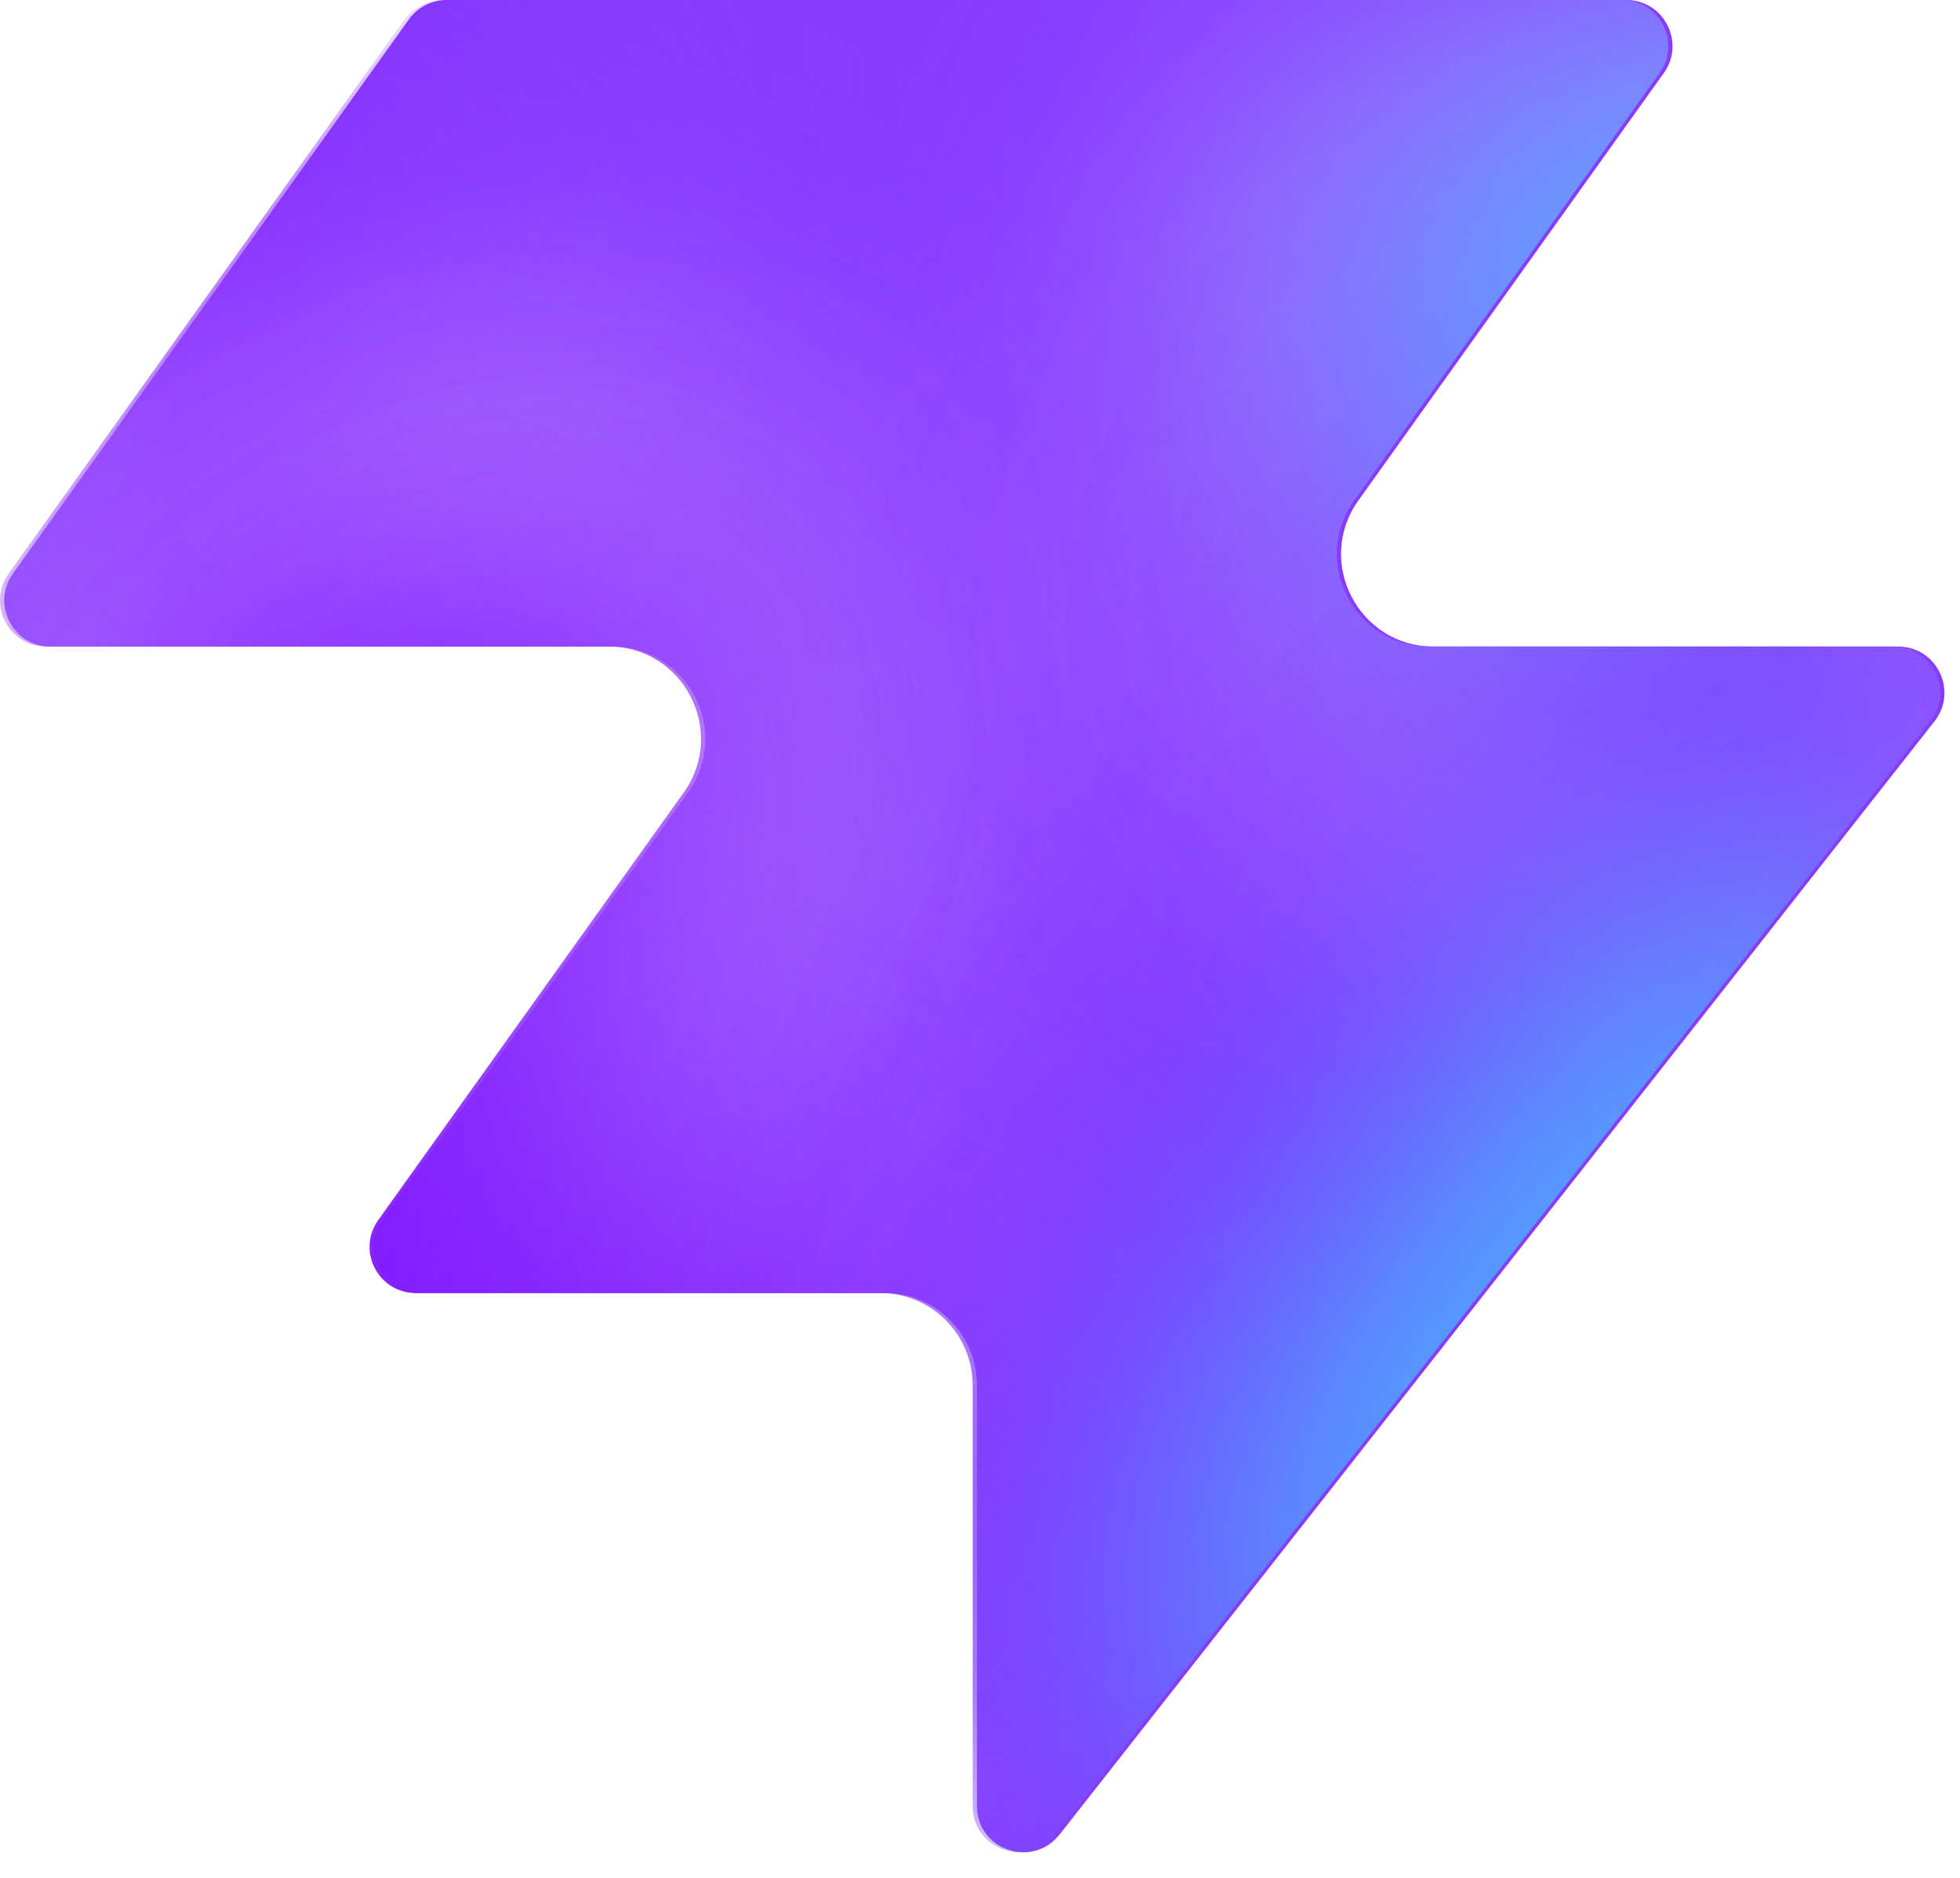
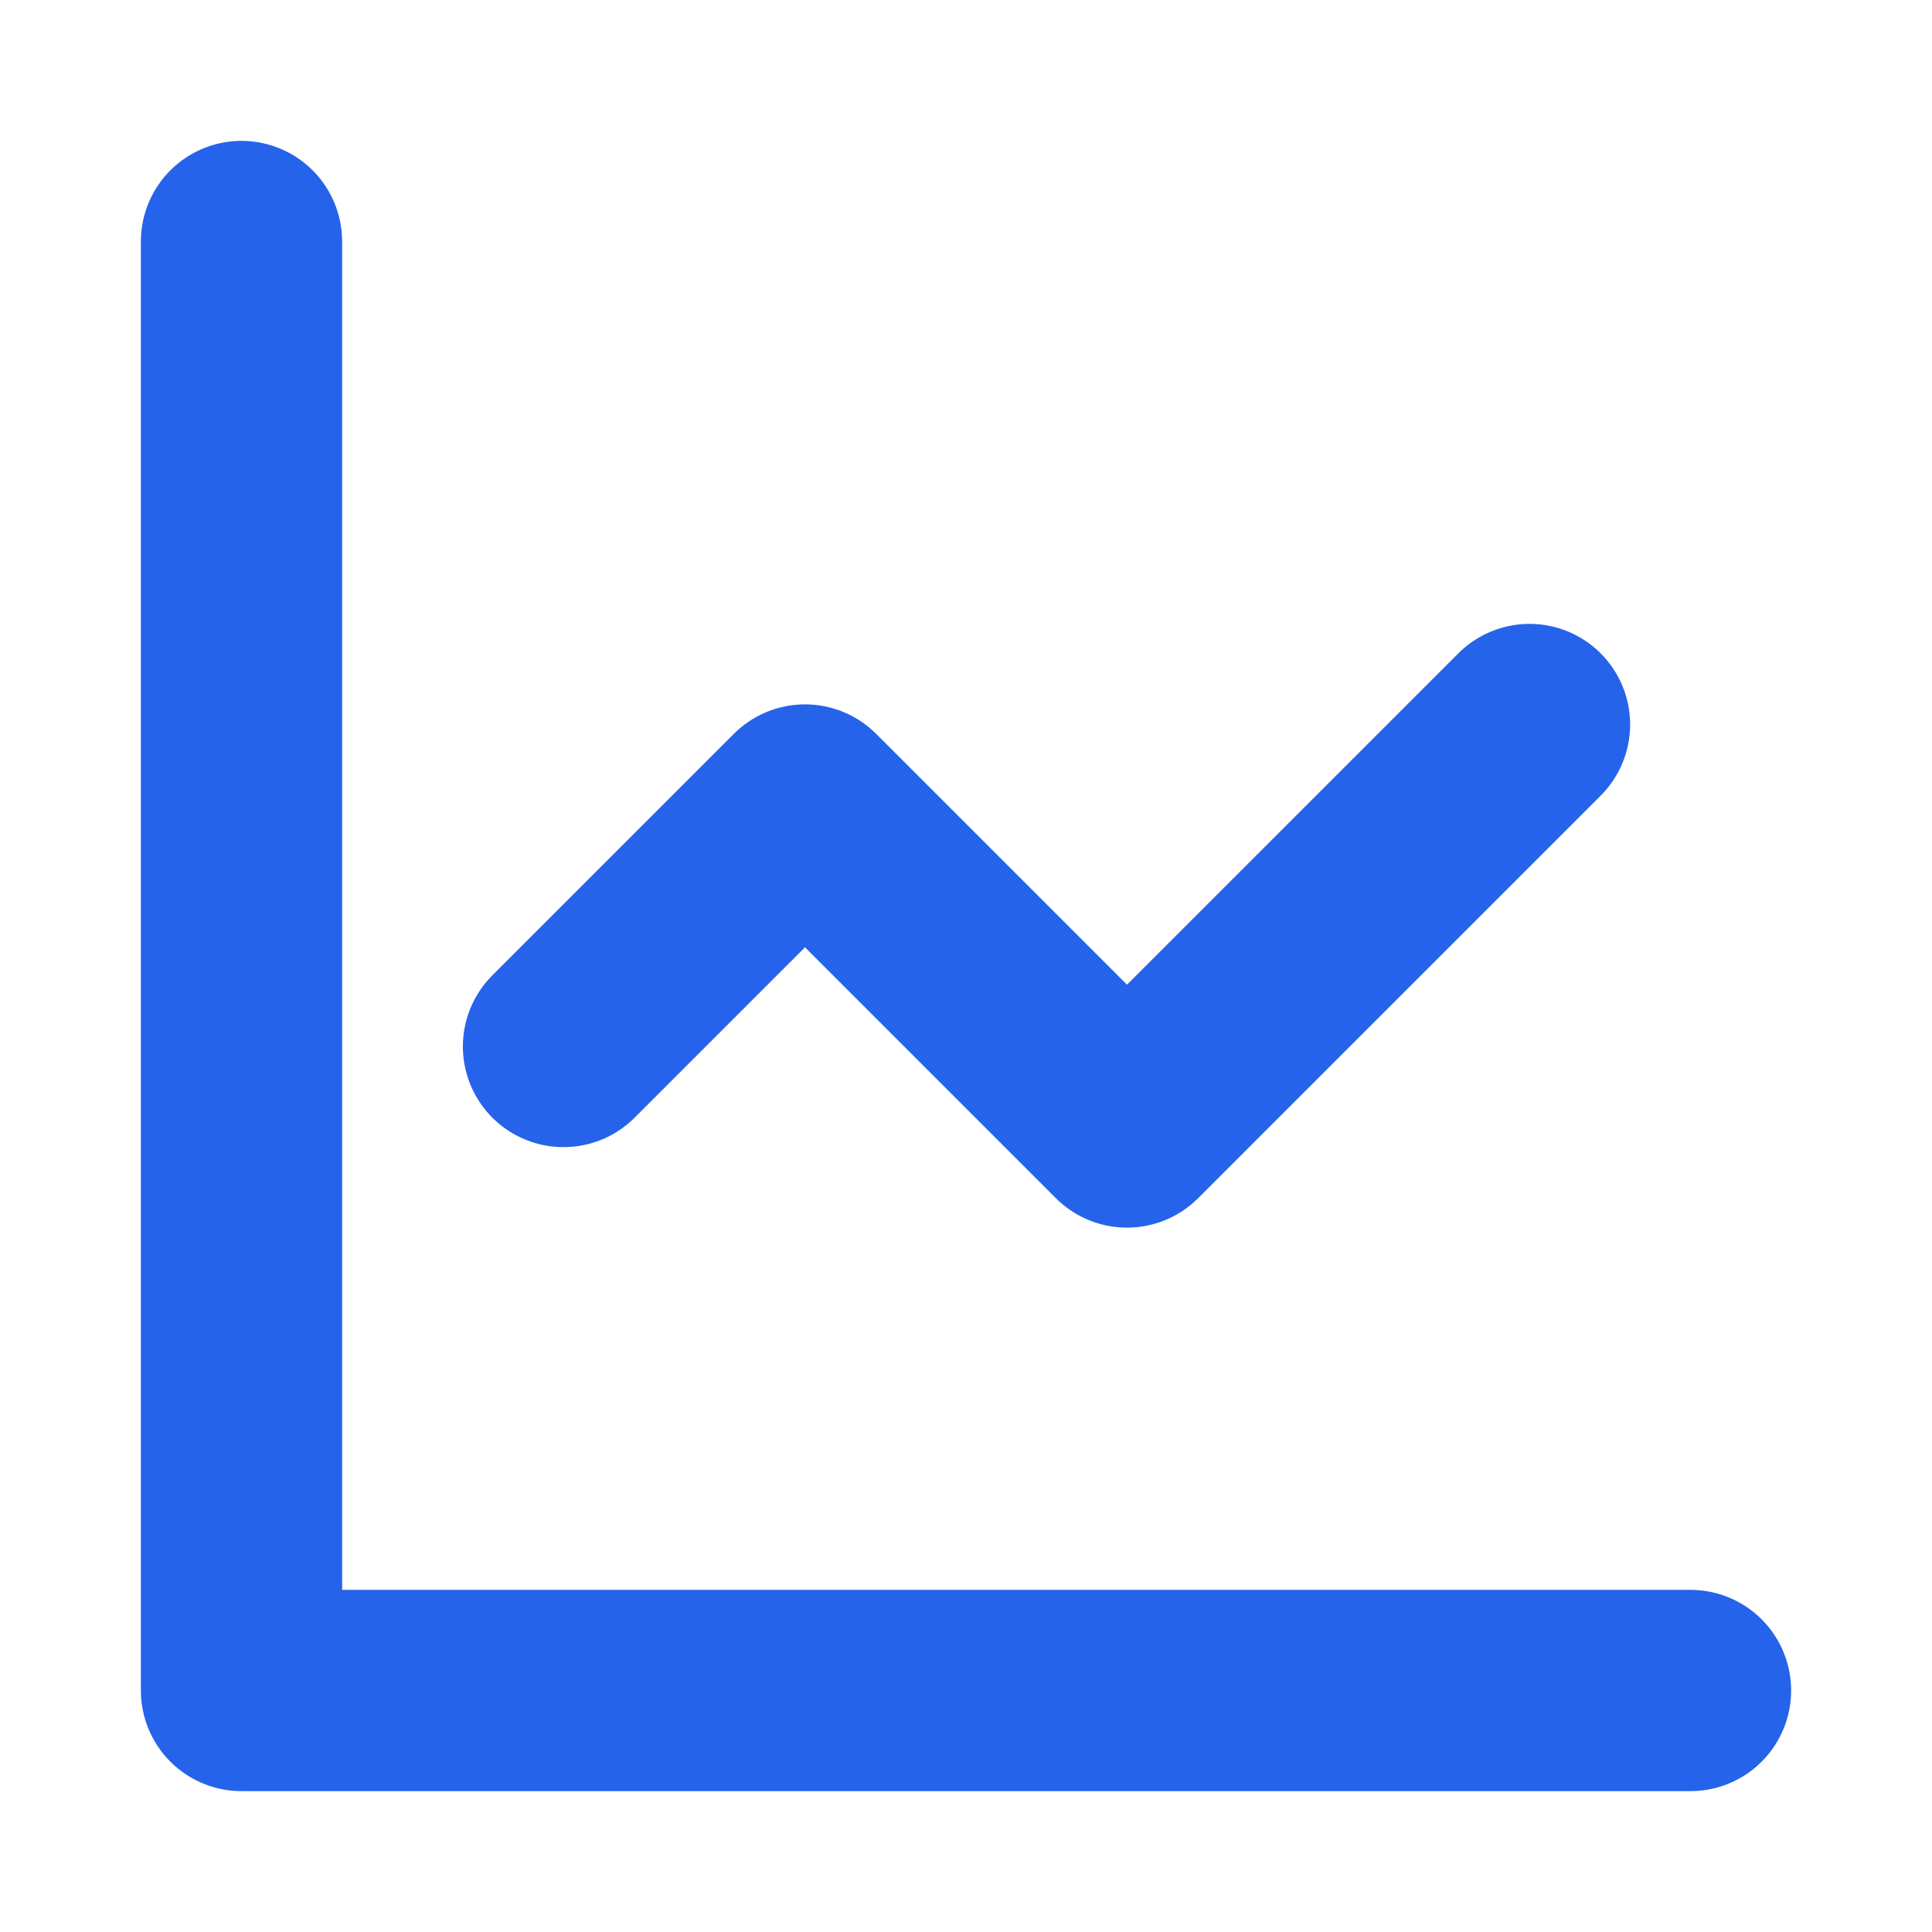
- <svg xmlns="http://www.w3.org/2000/svg" width="48" height="46" fill="none" viewBox="0 0 48 46">
-   <path fill="#863bff" d="M25.946 44.938c-.664.845-2.021.375-2.021-.698V33.937a2.26 2.26 0 0 0-2.262-2.262H10.287c-.92 0-1.456-1.04-.92-1.788l7.48-10.471c1.07-1.497 0-3.578-1.842-3.578H1.237c-.92 0-1.456-1.04-.92-1.788L10.013.474c.214-.297.556-.474.92-.474h28.894c.92 0 1.456 1.04.92 1.788l-7.48 10.471c-1.07 1.498 0 3.579 1.842 3.579h11.377c.943 0 1.473 1.088.89 1.83L25.947 44.94z" style="fill:#863bff;fill:color(display-p3 .525 .23 1);fill-opacity:1" />
-   <mask id="a" width="48" height="46" x="0" y="0" maskUnits="userSpaceOnUse" style="mask-type:alpha">
-     <path fill="#000" d="M25.842 44.938c-.664.844-2.021.375-2.021-.698V33.937a2.26 2.26 0 0 0-2.262-2.262H10.183c-.92 0-1.456-1.04-.92-1.788l7.48-10.471c1.07-1.498 0-3.579-1.842-3.579H1.133c-.92 0-1.456-1.04-.92-1.787L9.91.473c.214-.297.556-.474.92-.474h28.894c.92 0 1.456 1.04.92 1.788l-7.48 10.471c-1.07 1.498 0 3.578 1.842 3.578h11.377c.943 0 1.473 1.088.89 1.832L25.843 44.94z" style="fill:#000;fill-opacity:1" />
-   </mask>
-   <g mask="url(#a)">
-     <g filter="url(#b)">
-       <ellipse cx="5.508" cy="14.704" fill="#ede6ff" rx="5.508" ry="14.704" style="fill:#ede6ff;fill:color(display-p3 .927 .903 1);fill-opacity:1" transform="matrix(.00324 1 1 -.00324 -4.47 31.516)" />
-     </g>
-     <g filter="url(#c)">
-       <ellipse cx="10.399" cy="29.851" fill="#ede6ff" rx="10.399" ry="29.851" style="fill:#ede6ff;fill:color(display-p3 .927 .903 1);fill-opacity:1" transform="matrix(.00324 1 1 -.00324 -39.328 7.883)" />
-     </g>
-     <g filter="url(#d)">
-       <ellipse cx="5.508" cy="30.487" fill="#7e14ff" rx="5.508" ry="30.487" style="fill:#7e14ff;fill:color(display-p3 .492 .077 1);fill-opacity:1" transform="rotate(89.814 -25.913 -14.639)scale(1 -1)" />
-     </g>
-     <g filter="url(#e)">
-       <ellipse cx="5.508" cy="30.599" fill="#7e14ff" rx="5.508" ry="30.599" style="fill:#7e14ff;fill:color(display-p3 .492 .077 1);fill-opacity:1" transform="rotate(89.814 -32.644 -3.334)scale(1 -1)" />
-     </g>
-     <g filter="url(#f)">
-       <ellipse cx="5.508" cy="30.599" fill="#7e14ff" rx="5.508" ry="30.599" style="fill:#7e14ff;fill:color(display-p3 .492 .077 1);fill-opacity:1" transform="matrix(.00324 1 1 -.00324 -34.34 30.47)" />
-     </g>
-     <g filter="url(#g)">
-       <ellipse cx="14.072" cy="22.078" fill="#ede6ff" rx="14.072" ry="22.078" style="fill:#ede6ff;fill:color(display-p3 .927 .903 1);fill-opacity:1" transform="rotate(93.35 24.506 48.493)scale(-1 1)" />
-     </g>
-     <g filter="url(#h)">
-       <ellipse cx="3.47" cy="21.501" fill="#7e14ff" rx="3.47" ry="21.501" style="fill:#7e14ff;fill:color(display-p3 .492 .077 1);fill-opacity:1" transform="rotate(89.009 28.708 47.59)scale(-1 1)" />
-     </g>
-     <g filter="url(#i)">
-       <ellipse cx="3.47" cy="21.501" fill="#7e14ff" rx="3.47" ry="21.501" style="fill:#7e14ff;fill:color(display-p3 .492 .077 1);fill-opacity:1" transform="rotate(89.009 28.708 47.59)scale(-1 1)" />
-     </g>
-     <g filter="url(#j)">
-       <ellipse cx=".387" cy="8.972" fill="#7e14ff" rx="4.407" ry="29.108" style="fill:#7e14ff;fill:color(display-p3 .492 .077 1);fill-opacity:1" transform="rotate(39.51 .387 8.972)" />
-     </g>
-     <g filter="url(#k)">
-       <ellipse cx="47.523" cy="-6.092" fill="#7e14ff" rx="4.407" ry="29.108" style="fill:#7e14ff;fill:color(display-p3 .492 .077 1);fill-opacity:1" transform="rotate(37.892 47.523 -6.092)" />
-     </g>
-     <g filter="url(#l)">
-       <ellipse cx="41.412" cy="6.333" fill="#47bfff" rx="5.971" ry="9.665" style="fill:#47bfff;fill:color(display-p3 .28 .748 1);fill-opacity:1" transform="rotate(37.892 41.412 6.333)" />
-     </g>
-     <g filter="url(#m)">
-       <ellipse cx="-1.879" cy="38.332" fill="#7e14ff" rx="4.407" ry="29.108" style="fill:#7e14ff;fill:color(display-p3 .492 .077 1);fill-opacity:1" transform="rotate(37.892 -1.88 38.332)" />
-     </g>
-     <g filter="url(#n)">
-       <ellipse cx="-1.879" cy="38.332" fill="#7e14ff" rx="4.407" ry="29.108" style="fill:#7e14ff;fill:color(display-p3 .492 .077 1);fill-opacity:1" transform="rotate(37.892 -1.88 38.332)" />
-     </g>
-     <g filter="url(#o)">
-       <ellipse cx="35.651" cy="29.907" fill="#7e14ff" rx="4.407" ry="29.108" style="fill:#7e14ff;fill:color(display-p3 .492 .077 1);fill-opacity:1" transform="rotate(37.892 35.651 29.907)" />
-     </g>
-     <g filter="url(#p)">
-       <ellipse cx="38.418" cy="32.4" fill="#47bfff" rx="5.971" ry="15.297" style="fill:#47bfff;fill:color(display-p3 .28 .748 1);fill-opacity:1" transform="rotate(37.892 38.418 32.4)" />
-     </g>
-   </g>
-   <defs>
-     <filter id="b" width="60.045" height="41.654" x="-19.77" y="16.149" color-interpolation-filters="sRGB" filterUnits="userSpaceOnUse">
-       <feFlood flood-opacity="0" result="BackgroundImageFix" />
-       <feBlend in="SourceGraphic" in2="BackgroundImageFix" result="shape" />
-       <feGaussianBlur result="effect1_foregroundBlur_2002_17158" stdDeviation="7.659" />
-     </filter>
-     <filter id="c" width="90.34" height="51.437" x="-54.613" y="-7.533" color-interpolation-filters="sRGB" filterUnits="userSpaceOnUse">
-       <feFlood flood-opacity="0" result="BackgroundImageFix" />
-       <feBlend in="SourceGraphic" in2="BackgroundImageFix" result="shape" />
-       <feGaussianBlur result="effect1_foregroundBlur_2002_17158" stdDeviation="7.659" />
-     </filter>
-     <filter id="d" width="79.355" height="29.4" x="-49.64" y="2.03" color-interpolation-filters="sRGB" filterUnits="userSpaceOnUse">
-       <feFlood flood-opacity="0" result="BackgroundImageFix" />
-       <feBlend in="SourceGraphic" in2="BackgroundImageFix" result="shape" />
-       <feGaussianBlur result="effect1_foregroundBlur_2002_17158" stdDeviation="4.596" />
-     </filter>
-     <filter id="e" width="79.579" height="29.4" x="-45.045" y="20.029" color-interpolation-filters="sRGB" filterUnits="userSpaceOnUse">
-       <feFlood flood-opacity="0" result="BackgroundImageFix" />
-       <feBlend in="SourceGraphic" in2="BackgroundImageFix" result="shape" />
-       <feGaussianBlur result="effect1_foregroundBlur_2002_17158" stdDeviation="4.596" />
-     </filter>
-     <filter id="f" width="79.579" height="29.4" x="-43.513" y="21.178" color-interpolation-filters="sRGB" filterUnits="userSpaceOnUse">
-       <feFlood flood-opacity="0" result="BackgroundImageFix" />
-       <feBlend in="SourceGraphic" in2="BackgroundImageFix" result="shape" />
-       <feGaussianBlur result="effect1_foregroundBlur_2002_17158" stdDeviation="4.596" />
-     </filter>
-     <filter id="g" width="74.749" height="58.852" x="15.756" y="-17.901" color-interpolation-filters="sRGB" filterUnits="userSpaceOnUse">
-       <feFlood flood-opacity="0" result="BackgroundImageFix" />
-       <feBlend in="SourceGraphic" in2="BackgroundImageFix" result="shape" />
-       <feGaussianBlur result="effect1_foregroundBlur_2002_17158" stdDeviation="7.659" />
-     </filter>
-     <filter id="h" width="61.377" height="25.362" x="23.548" y="2.284" color-interpolation-filters="sRGB" filterUnits="userSpaceOnUse">
-       <feFlood flood-opacity="0" result="BackgroundImageFix" />
-       <feBlend in="SourceGraphic" in2="BackgroundImageFix" result="shape" />
-       <feGaussianBlur result="effect1_foregroundBlur_2002_17158" stdDeviation="4.596" />
-     </filter>
-     <filter id="i" width="61.377" height="25.362" x="23.548" y="2.284" color-interpolation-filters="sRGB" filterUnits="userSpaceOnUse">
-       <feFlood flood-opacity="0" result="BackgroundImageFix" />
-       <feBlend in="SourceGraphic" in2="BackgroundImageFix" result="shape" />
-       <feGaussianBlur result="effect1_foregroundBlur_2002_17158" stdDeviation="4.596" />
-     </filter>
-     <filter id="j" width="56.045" height="63.649" x="-27.636" y="-22.853" color-interpolation-filters="sRGB" filterUnits="userSpaceOnUse">
-       <feFlood flood-opacity="0" result="BackgroundImageFix" />
-       <feBlend in="SourceGraphic" in2="BackgroundImageFix" result="shape" />
-       <feGaussianBlur result="effect1_foregroundBlur_2002_17158" stdDeviation="4.596" />
-     </filter>
-     <filter id="k" width="54.814" height="64.646" x="20.116" y="-38.415" color-interpolation-filters="sRGB" filterUnits="userSpaceOnUse">
-       <feFlood flood-opacity="0" result="BackgroundImageFix" />
-       <feBlend in="SourceGraphic" in2="BackgroundImageFix" result="shape" />
-       <feGaussianBlur result="effect1_foregroundBlur_2002_17158" stdDeviation="4.596" />
-     </filter>
-     <filter id="l" width="33.541" height="35.313" x="24.641" y="-11.323" color-interpolation-filters="sRGB" filterUnits="userSpaceOnUse">
-       <feFlood flood-opacity="0" result="BackgroundImageFix" />
-       <feBlend in="SourceGraphic" in2="BackgroundImageFix" result="shape" />
-       <feGaussianBlur result="effect1_foregroundBlur_2002_17158" stdDeviation="4.596" />
-     </filter>
-     <filter id="m" width="54.814" height="64.646" x="-29.286" y="6.009" color-interpolation-filters="sRGB" filterUnits="userSpaceOnUse">
-       <feFlood flood-opacity="0" result="BackgroundImageFix" />
-       <feBlend in="SourceGraphic" in2="BackgroundImageFix" result="shape" />
-       <feGaussianBlur result="effect1_foregroundBlur_2002_17158" stdDeviation="4.596" />
-     </filter>
-     <filter id="n" width="54.814" height="64.646" x="-29.286" y="6.009" color-interpolation-filters="sRGB" filterUnits="userSpaceOnUse">
-       <feFlood flood-opacity="0" result="BackgroundImageFix" />
-       <feBlend in="SourceGraphic" in2="BackgroundImageFix" result="shape" />
-       <feGaussianBlur result="effect1_foregroundBlur_2002_17158" stdDeviation="4.596" />
-     </filter>
-     <filter id="o" width="54.814" height="64.646" x="8.244" y="-2.416" color-interpolation-filters="sRGB" filterUnits="userSpaceOnUse">
-       <feFlood flood-opacity="0" result="BackgroundImageFix" />
-       <feBlend in="SourceGraphic" in2="BackgroundImageFix" result="shape" />
-       <feGaussianBlur result="effect1_foregroundBlur_2002_17158" stdDeviation="4.596" />
-     </filter>
-     <filter id="p" width="39.409" height="43.623" x="18.713" y="10.588" color-interpolation-filters="sRGB" filterUnits="userSpaceOnUse">
-       <feFlood flood-opacity="0" result="BackgroundImageFix" />
-       <feBlend in="SourceGraphic" in2="BackgroundImageFix" result="shape" />
-       <feGaussianBlur result="effect1_foregroundBlur_2002_17158" stdDeviation="4.596" />
-     </filter>
-   </defs>
+ <svg xmlns="http://www.w3.org/2000/svg" viewBox="0 0 24 24" fill="none" stroke="#2563eb" stroke-width="2.5" stroke-linecap="round" stroke-linejoin="round">
+   <path d="M3 3v18h18" />
+   <path d="m19 9-5 5-4-4-3 3" />
</svg>
